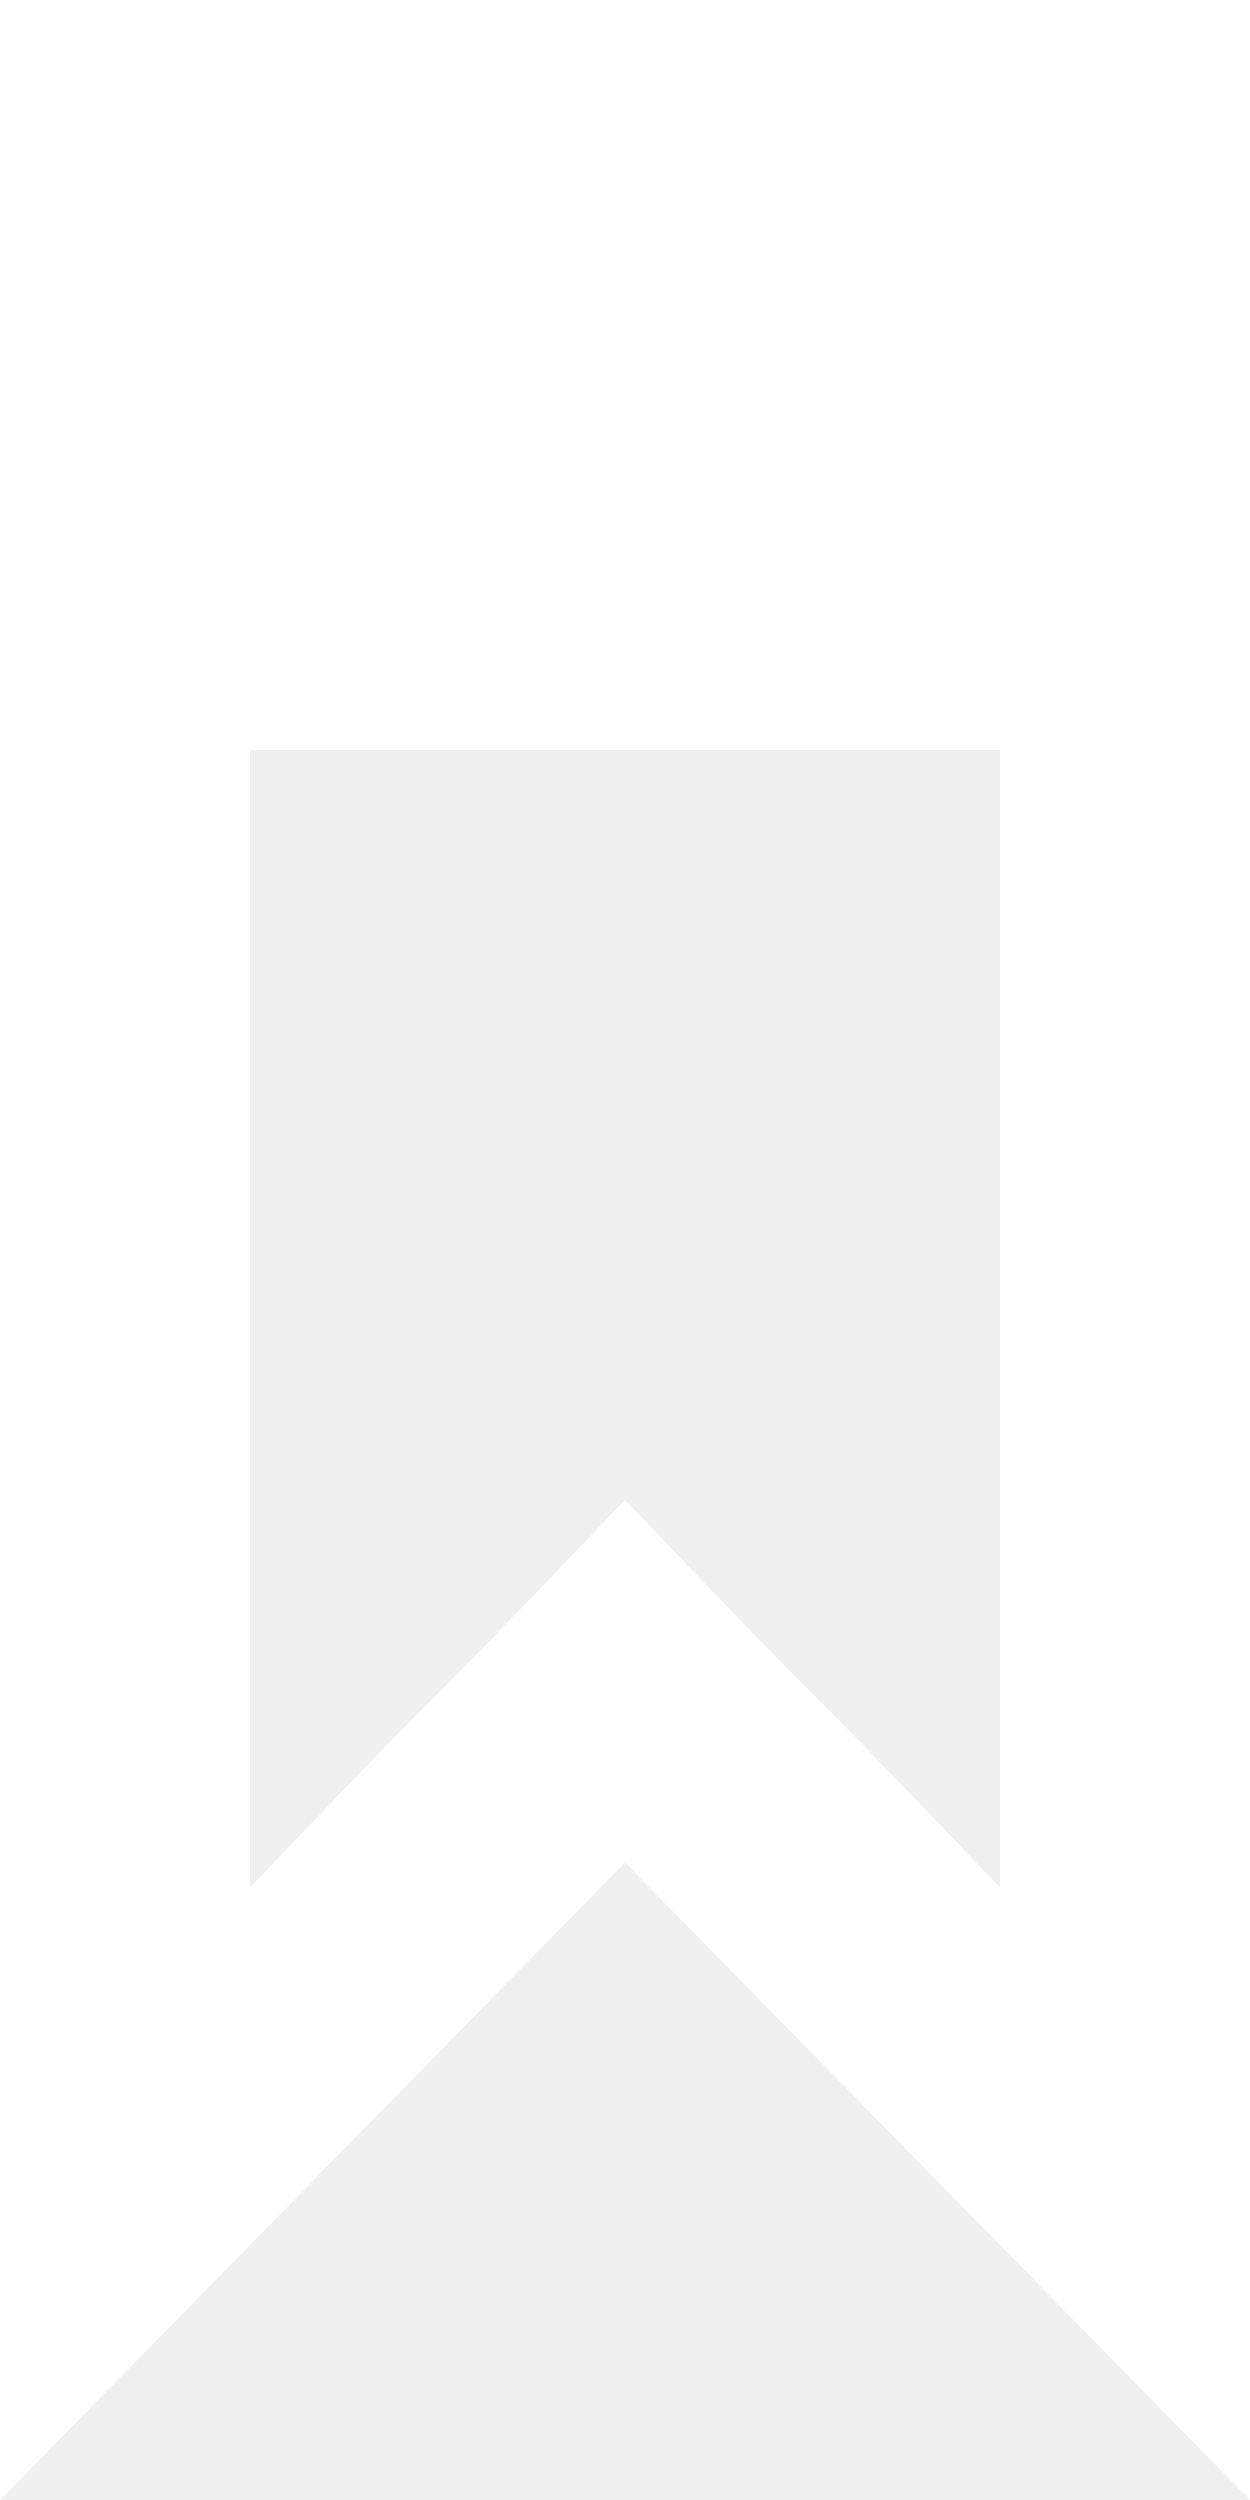
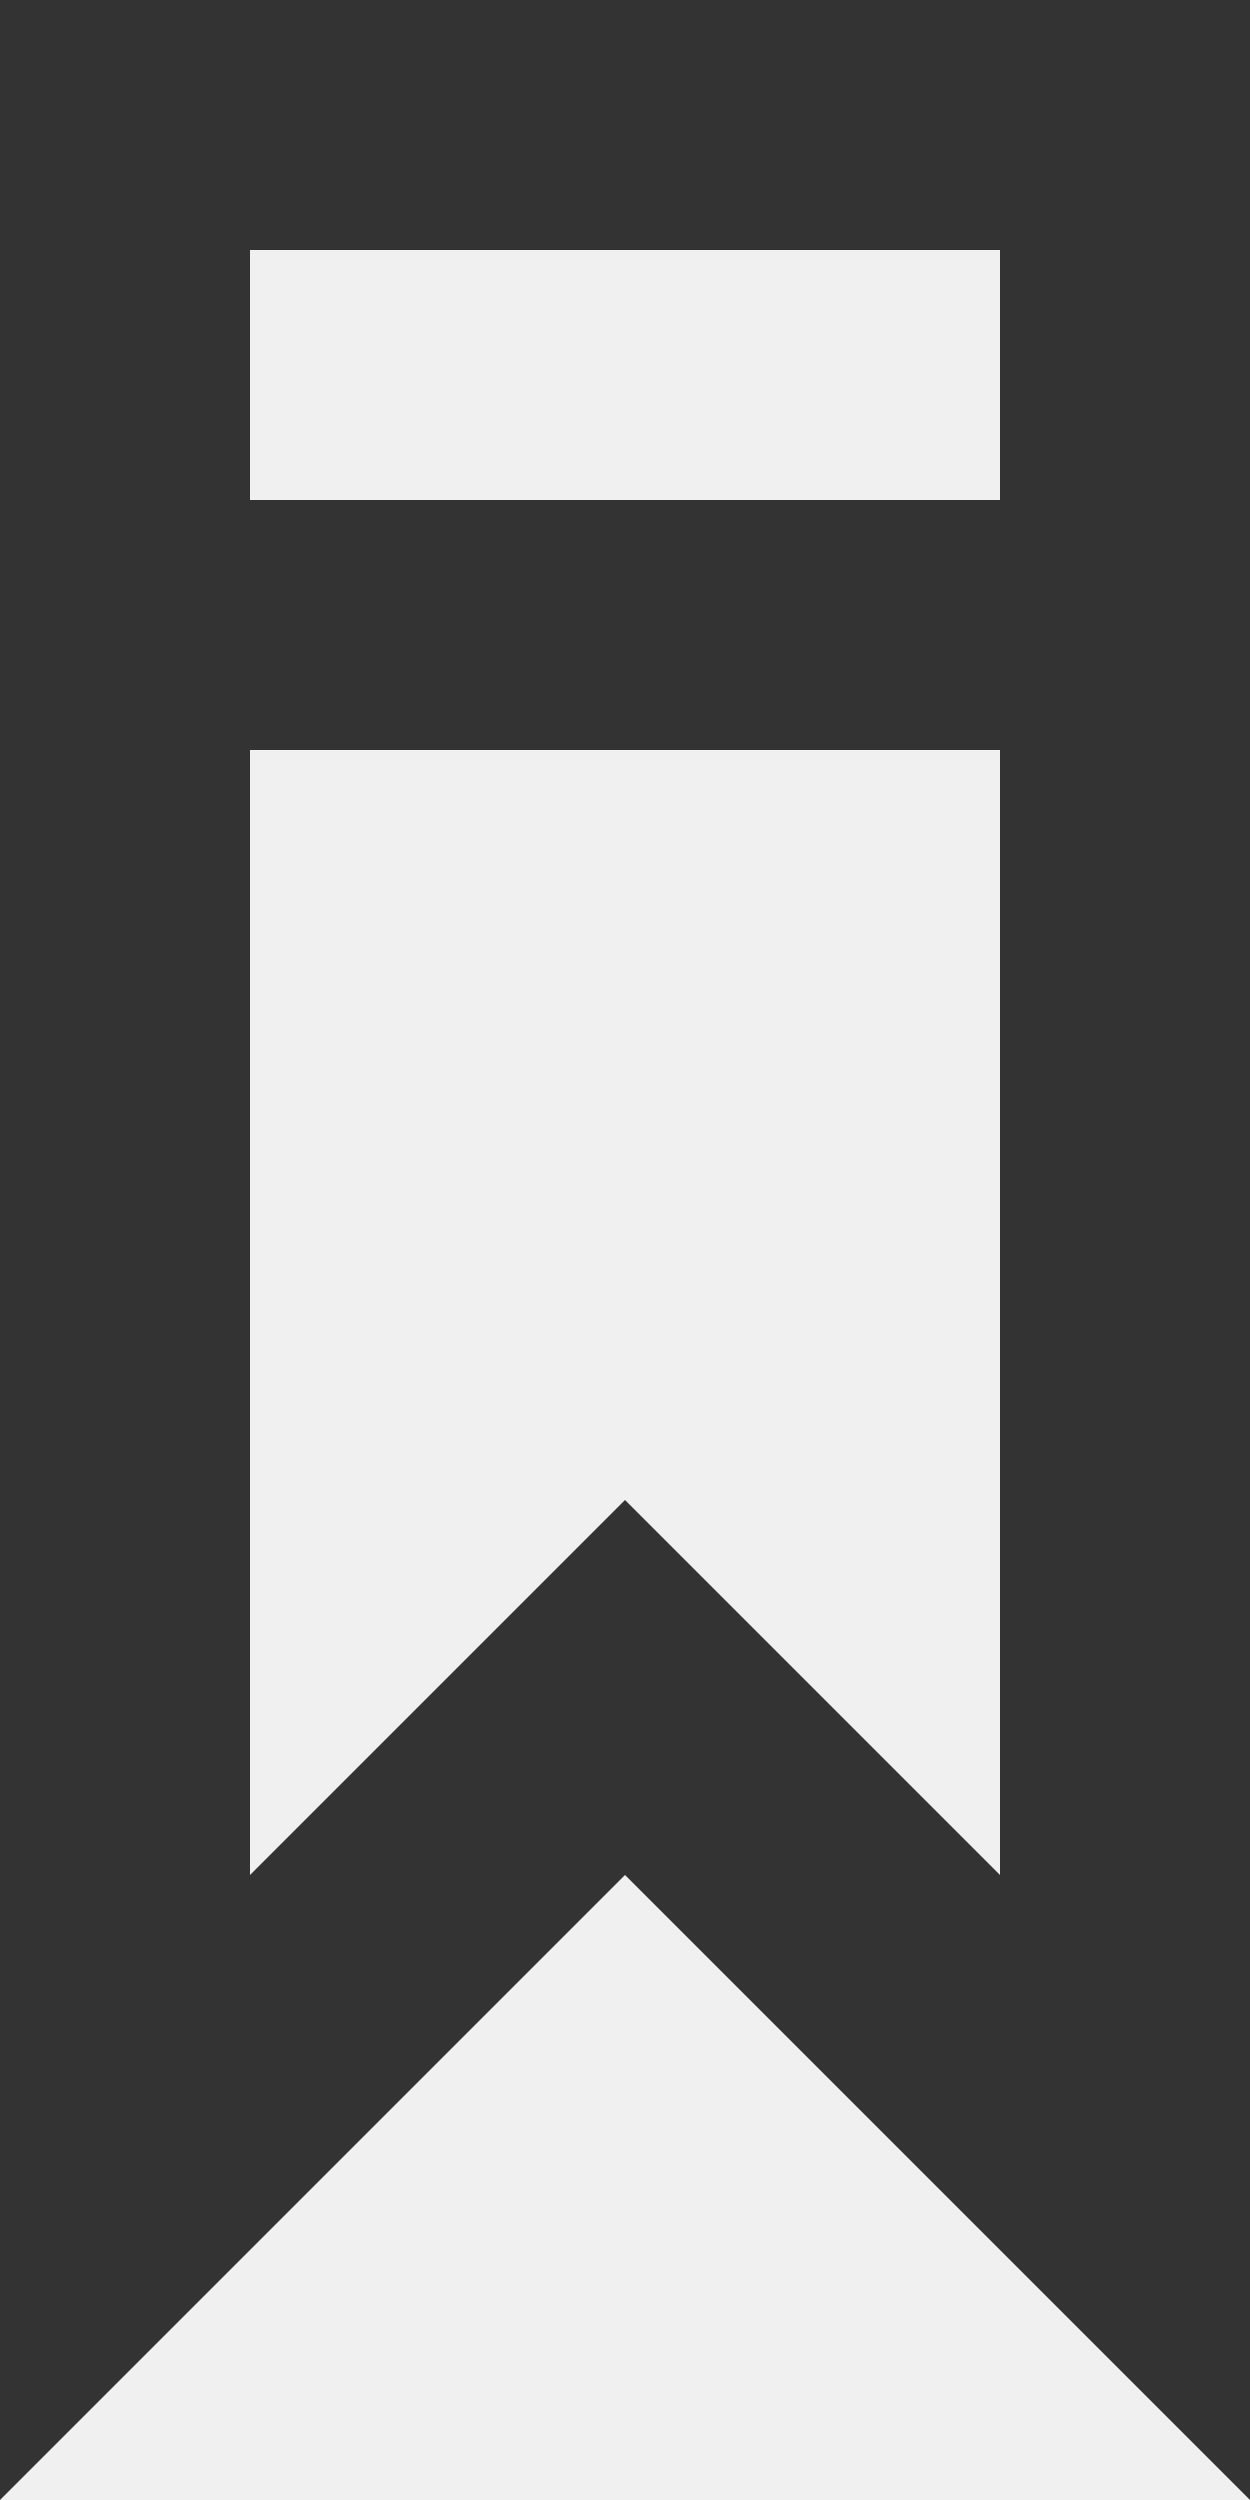
<svg xmlns="http://www.w3.org/2000/svg" width="10" height="20" viewBox="0 0 10 20">
-   <path fill="#fff" d="M2 4L8 4 8 2 2 2 2 4ZM8 15.1C5.9 12.9 7.1 14.2 5 12 2.9 14.2 4.1 12.9 2 15.1L2 6 8 6 8 15.1ZM0 0L0 20 5 14.9 10 20 10 0 0 0Z" />
+   <g stroke="none" stroke-width="1" fill="none" fill-rule="evenodd">
+     <g transform="translate(-385, -340)" fill="#333">
+       <g transform="translate(20, 20)">
+         <path d="M367,324 L373,324 L373,322 L367,322 L367,324 Z M373,335 C371,333 372,334 370,332 C368,334 369,333 367,335 L367,326 L373,326 L373,335 Z M365,320 L365,340 L370,335 L375,340 L375,320 L365,320 Z" />
+       </g>
+     </g>
+   </g>
</svg>
